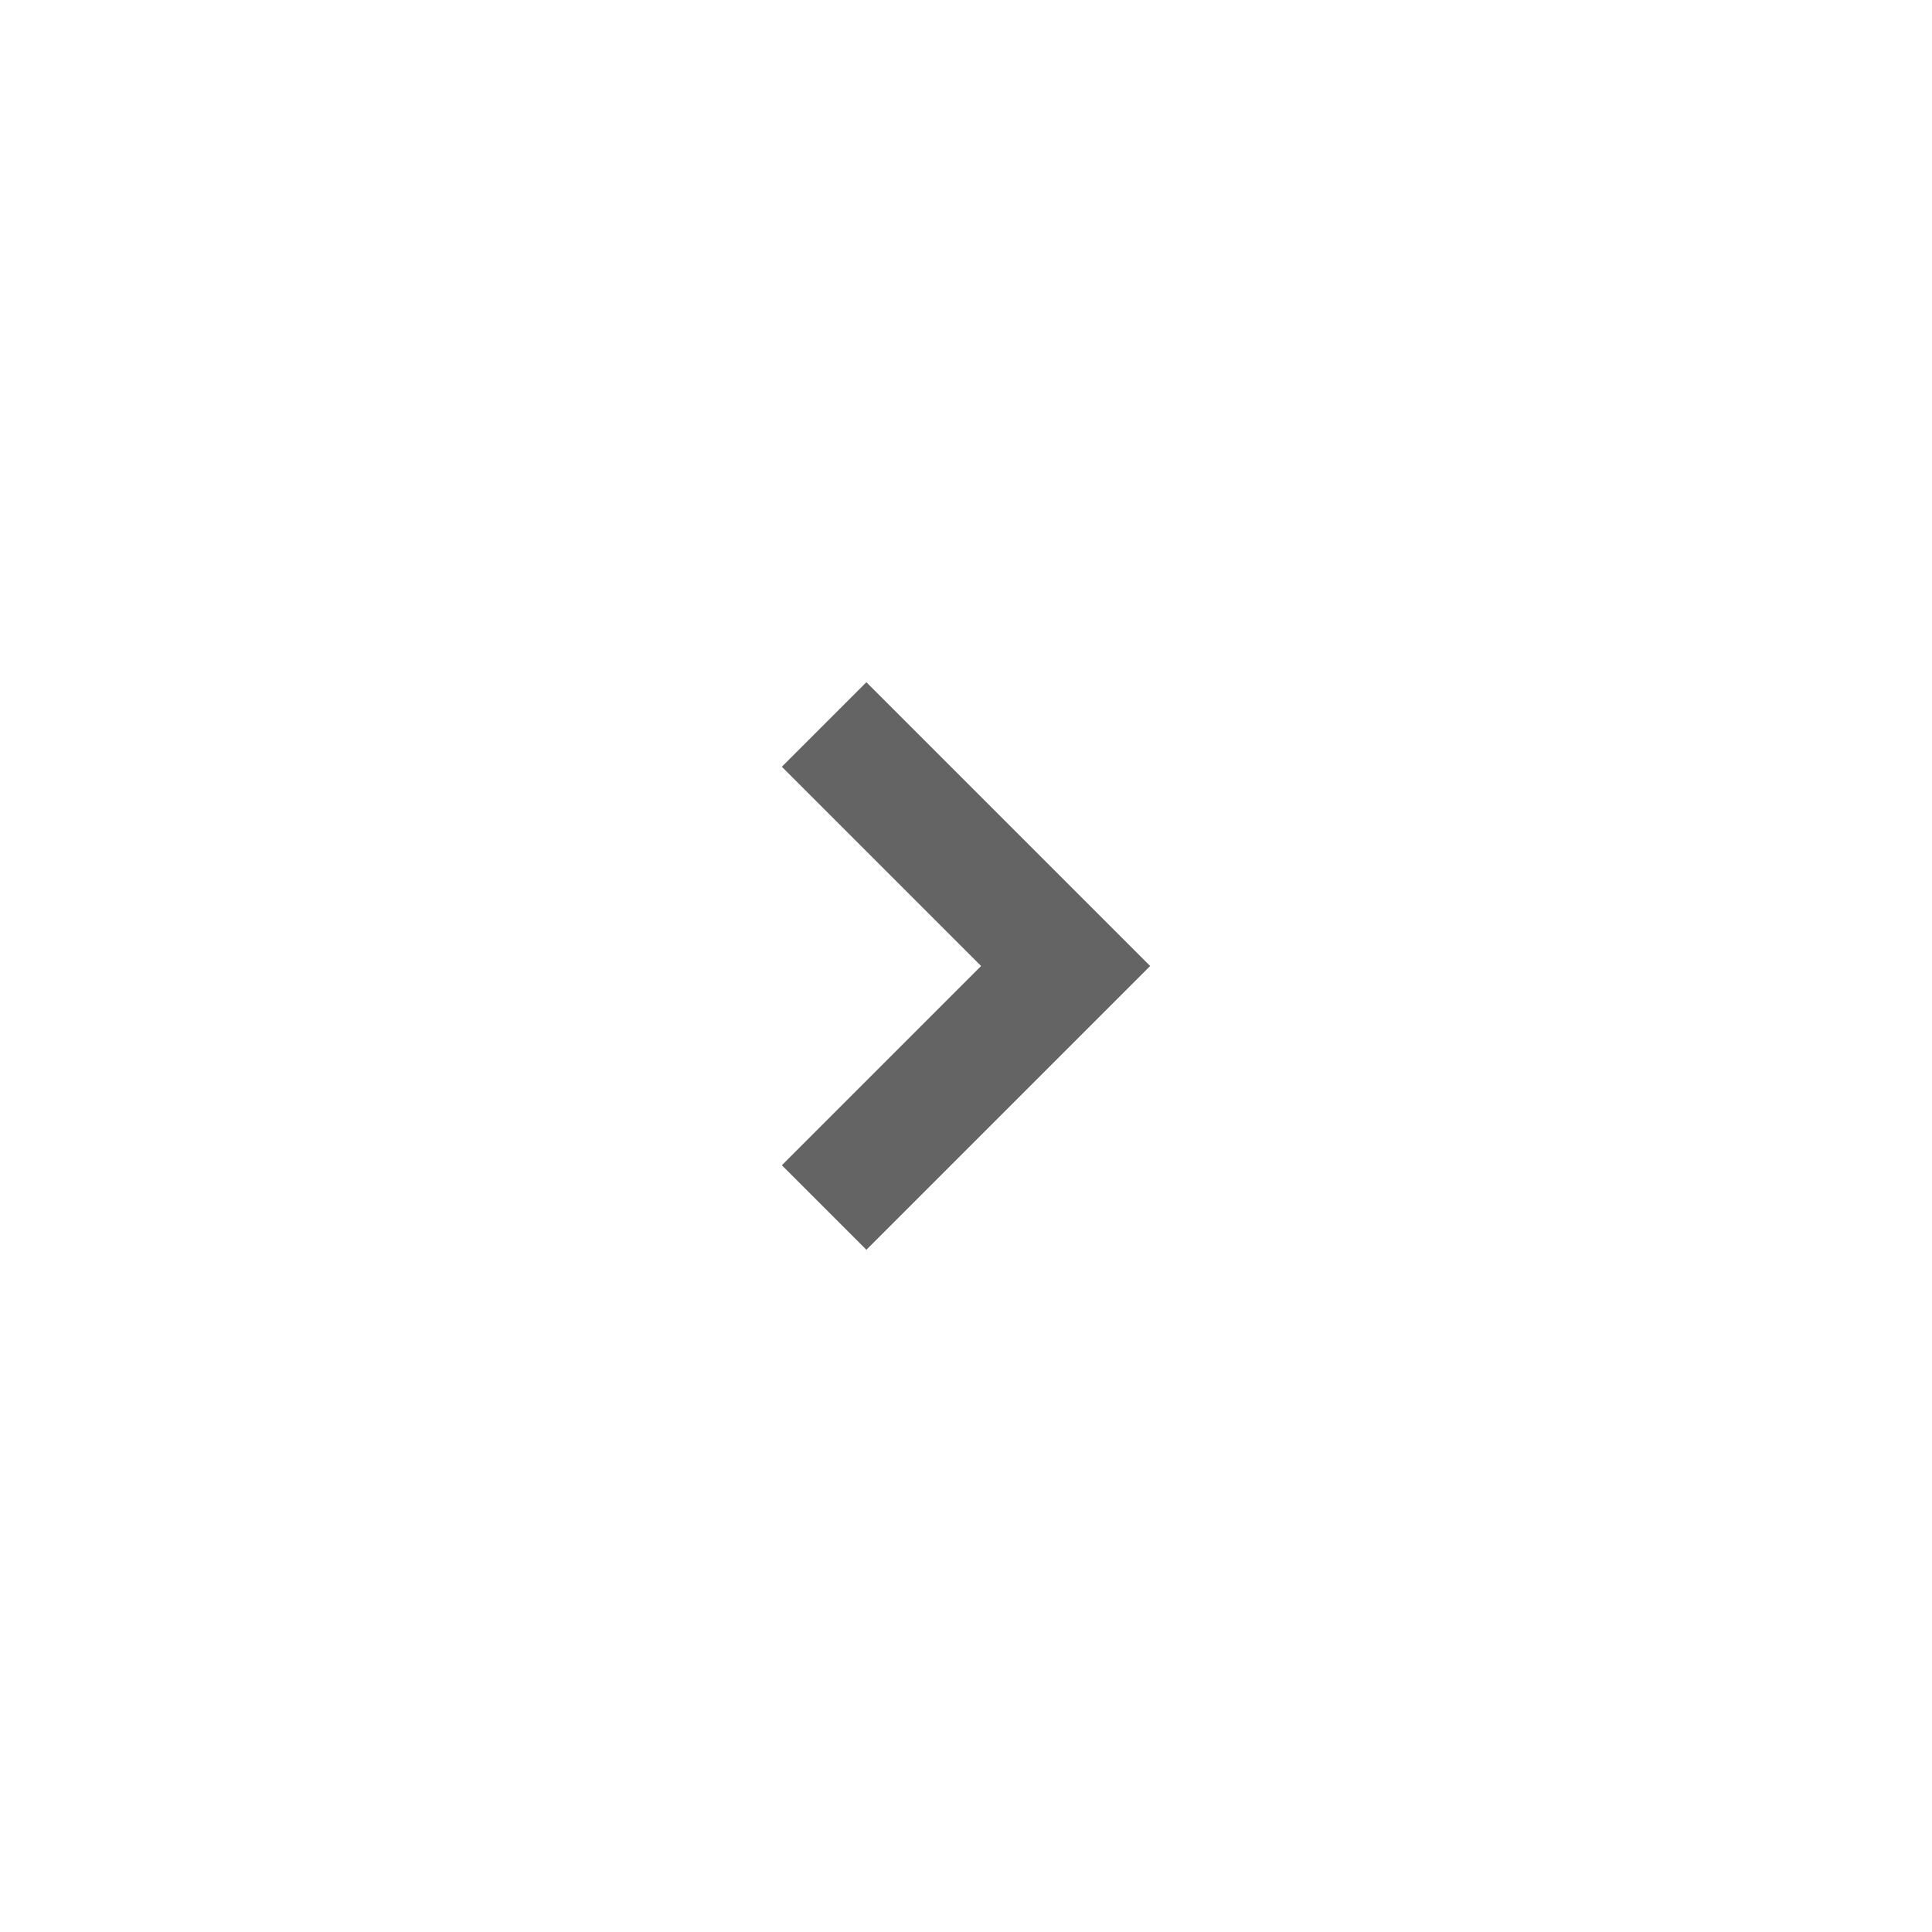
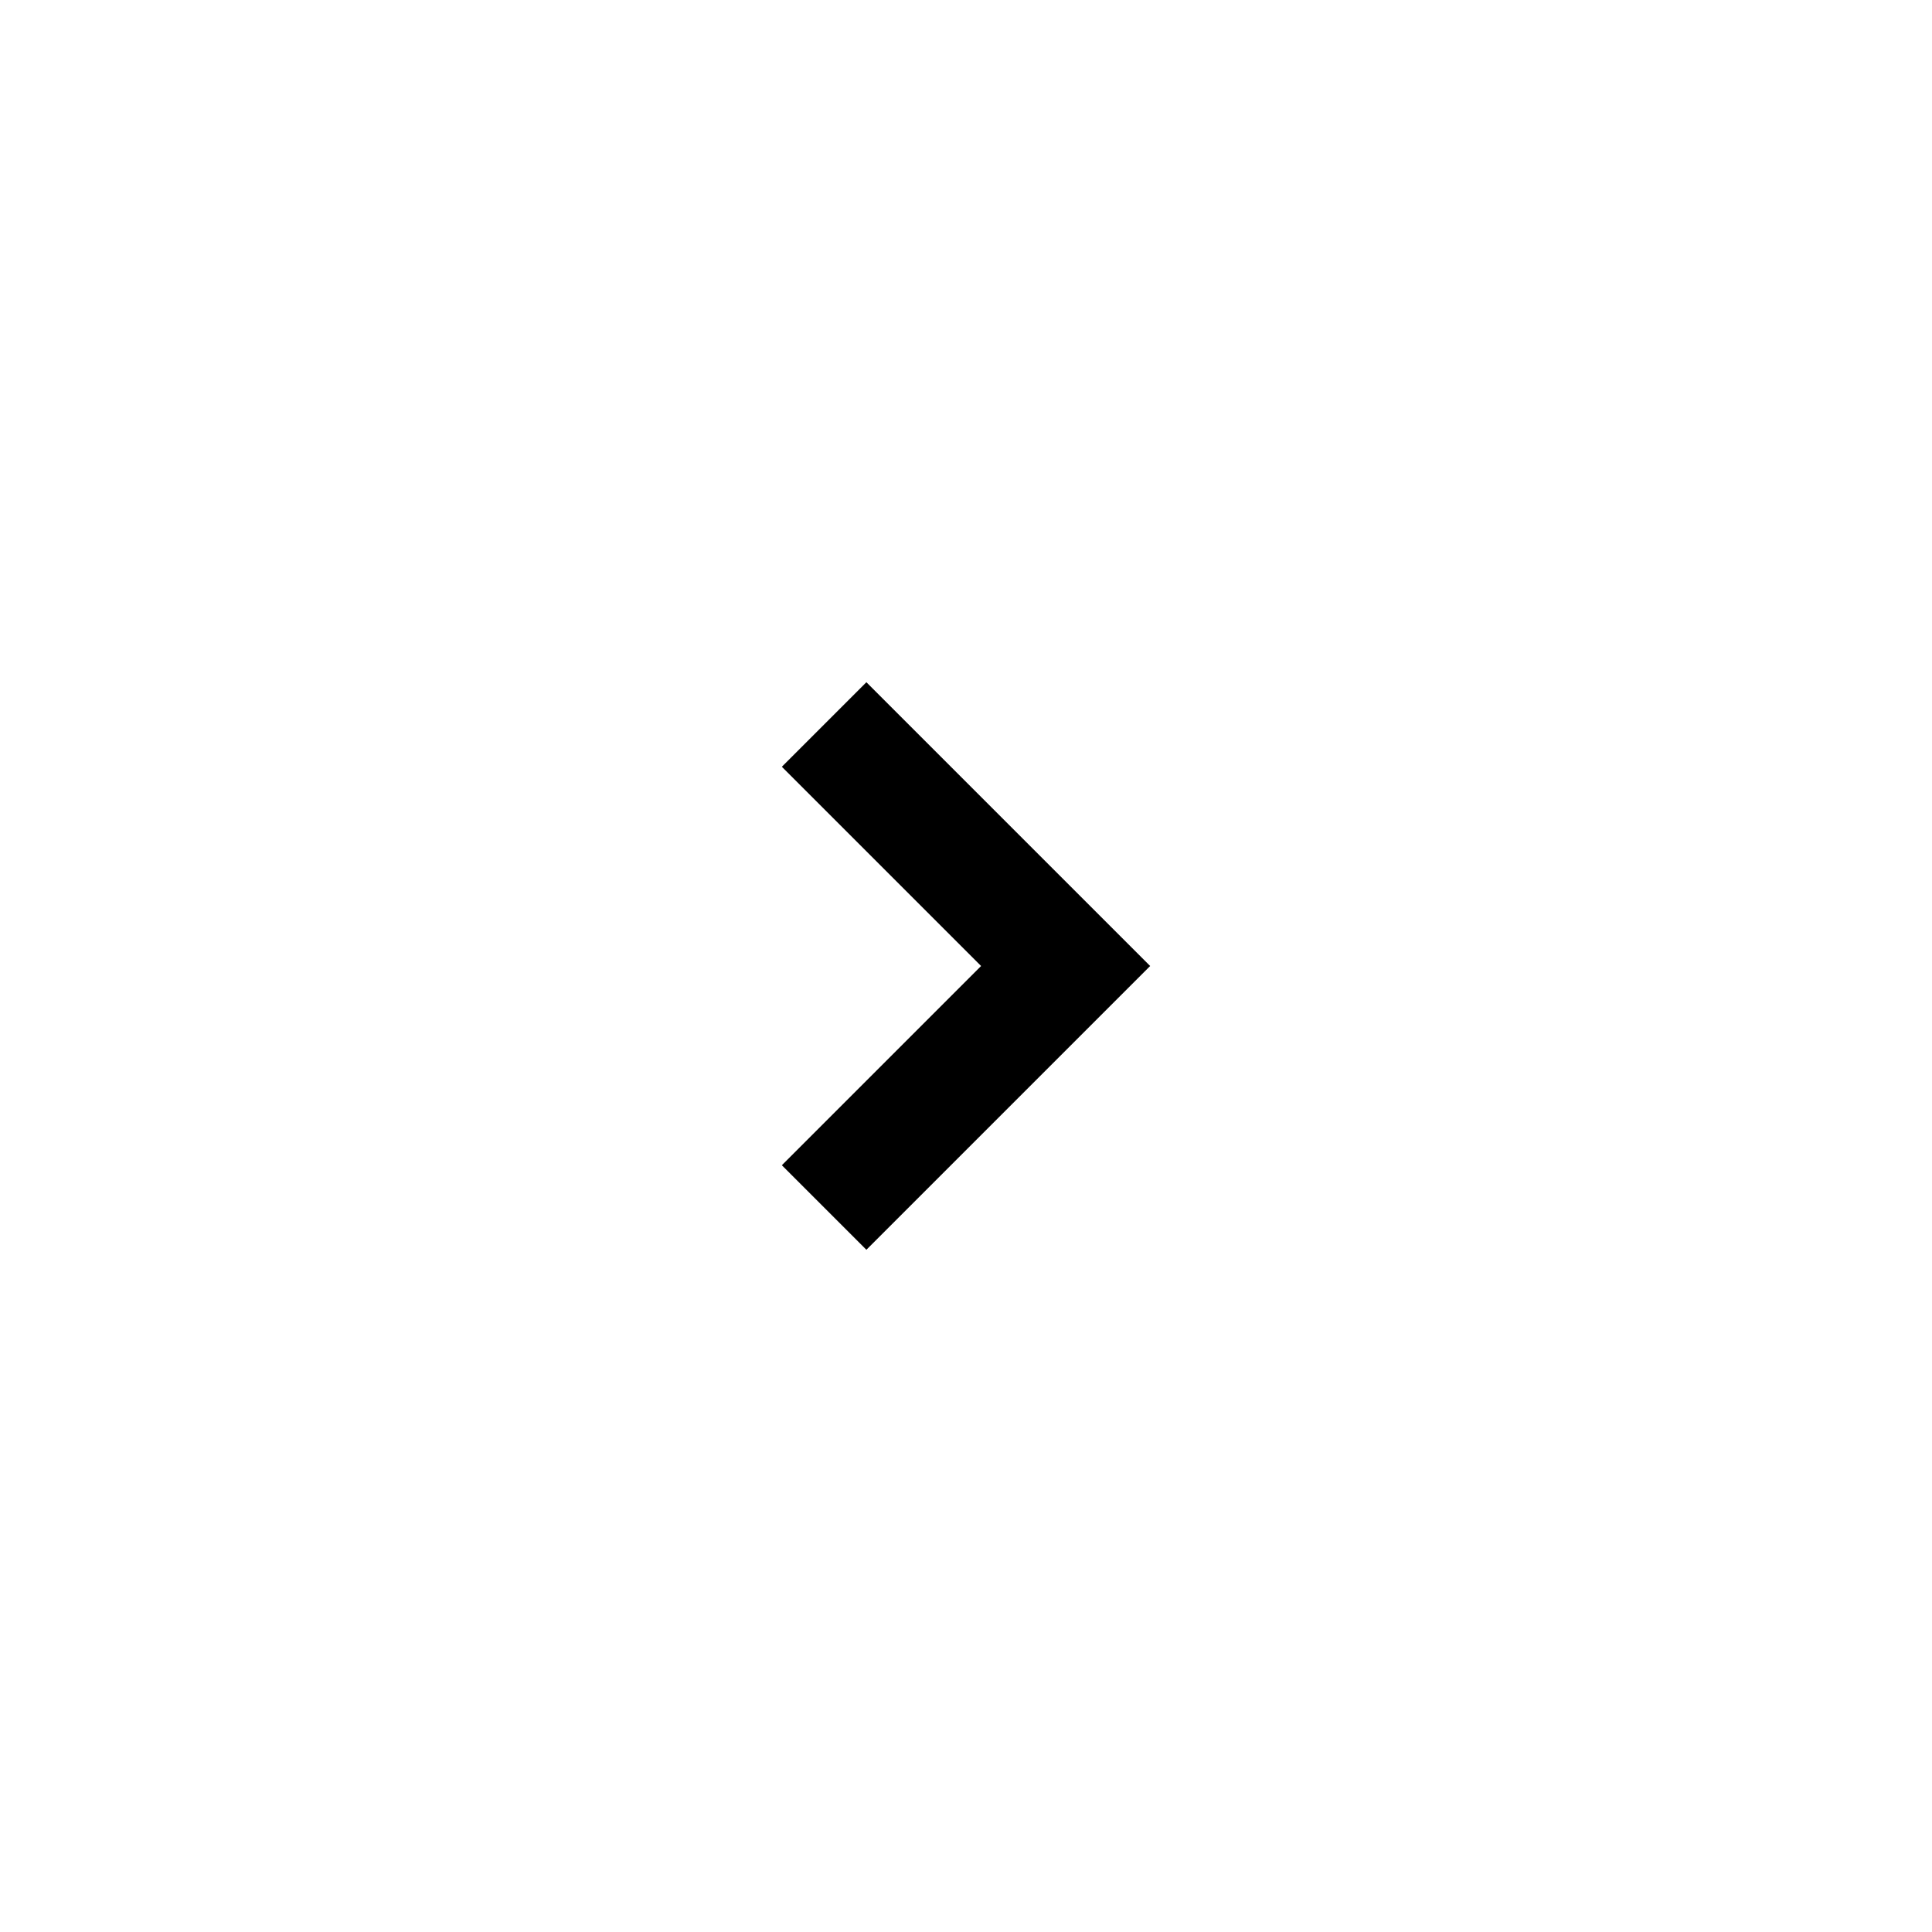
<svg xmlns="http://www.w3.org/2000/svg" version="1.1" id="Layer_1" x="0px" y="0px" viewBox="0 0 64 64" enable-background="new 0 0 64 64" xml:space="preserve">
  <g>
-     <polygon fill="#646464" points="28.7,41.4 25.9,38.6 32.5,32 25.9,25.4 28.7,22.6 38.1,32 38.1,32 38.1,32  " />
+     <polygon points="28.7,41.4 25.9,38.6 32.5,32 25.9,25.4 28.7,22.6 38.1,32 38.1,32 38.1,32  " />
  </g>
</svg>
